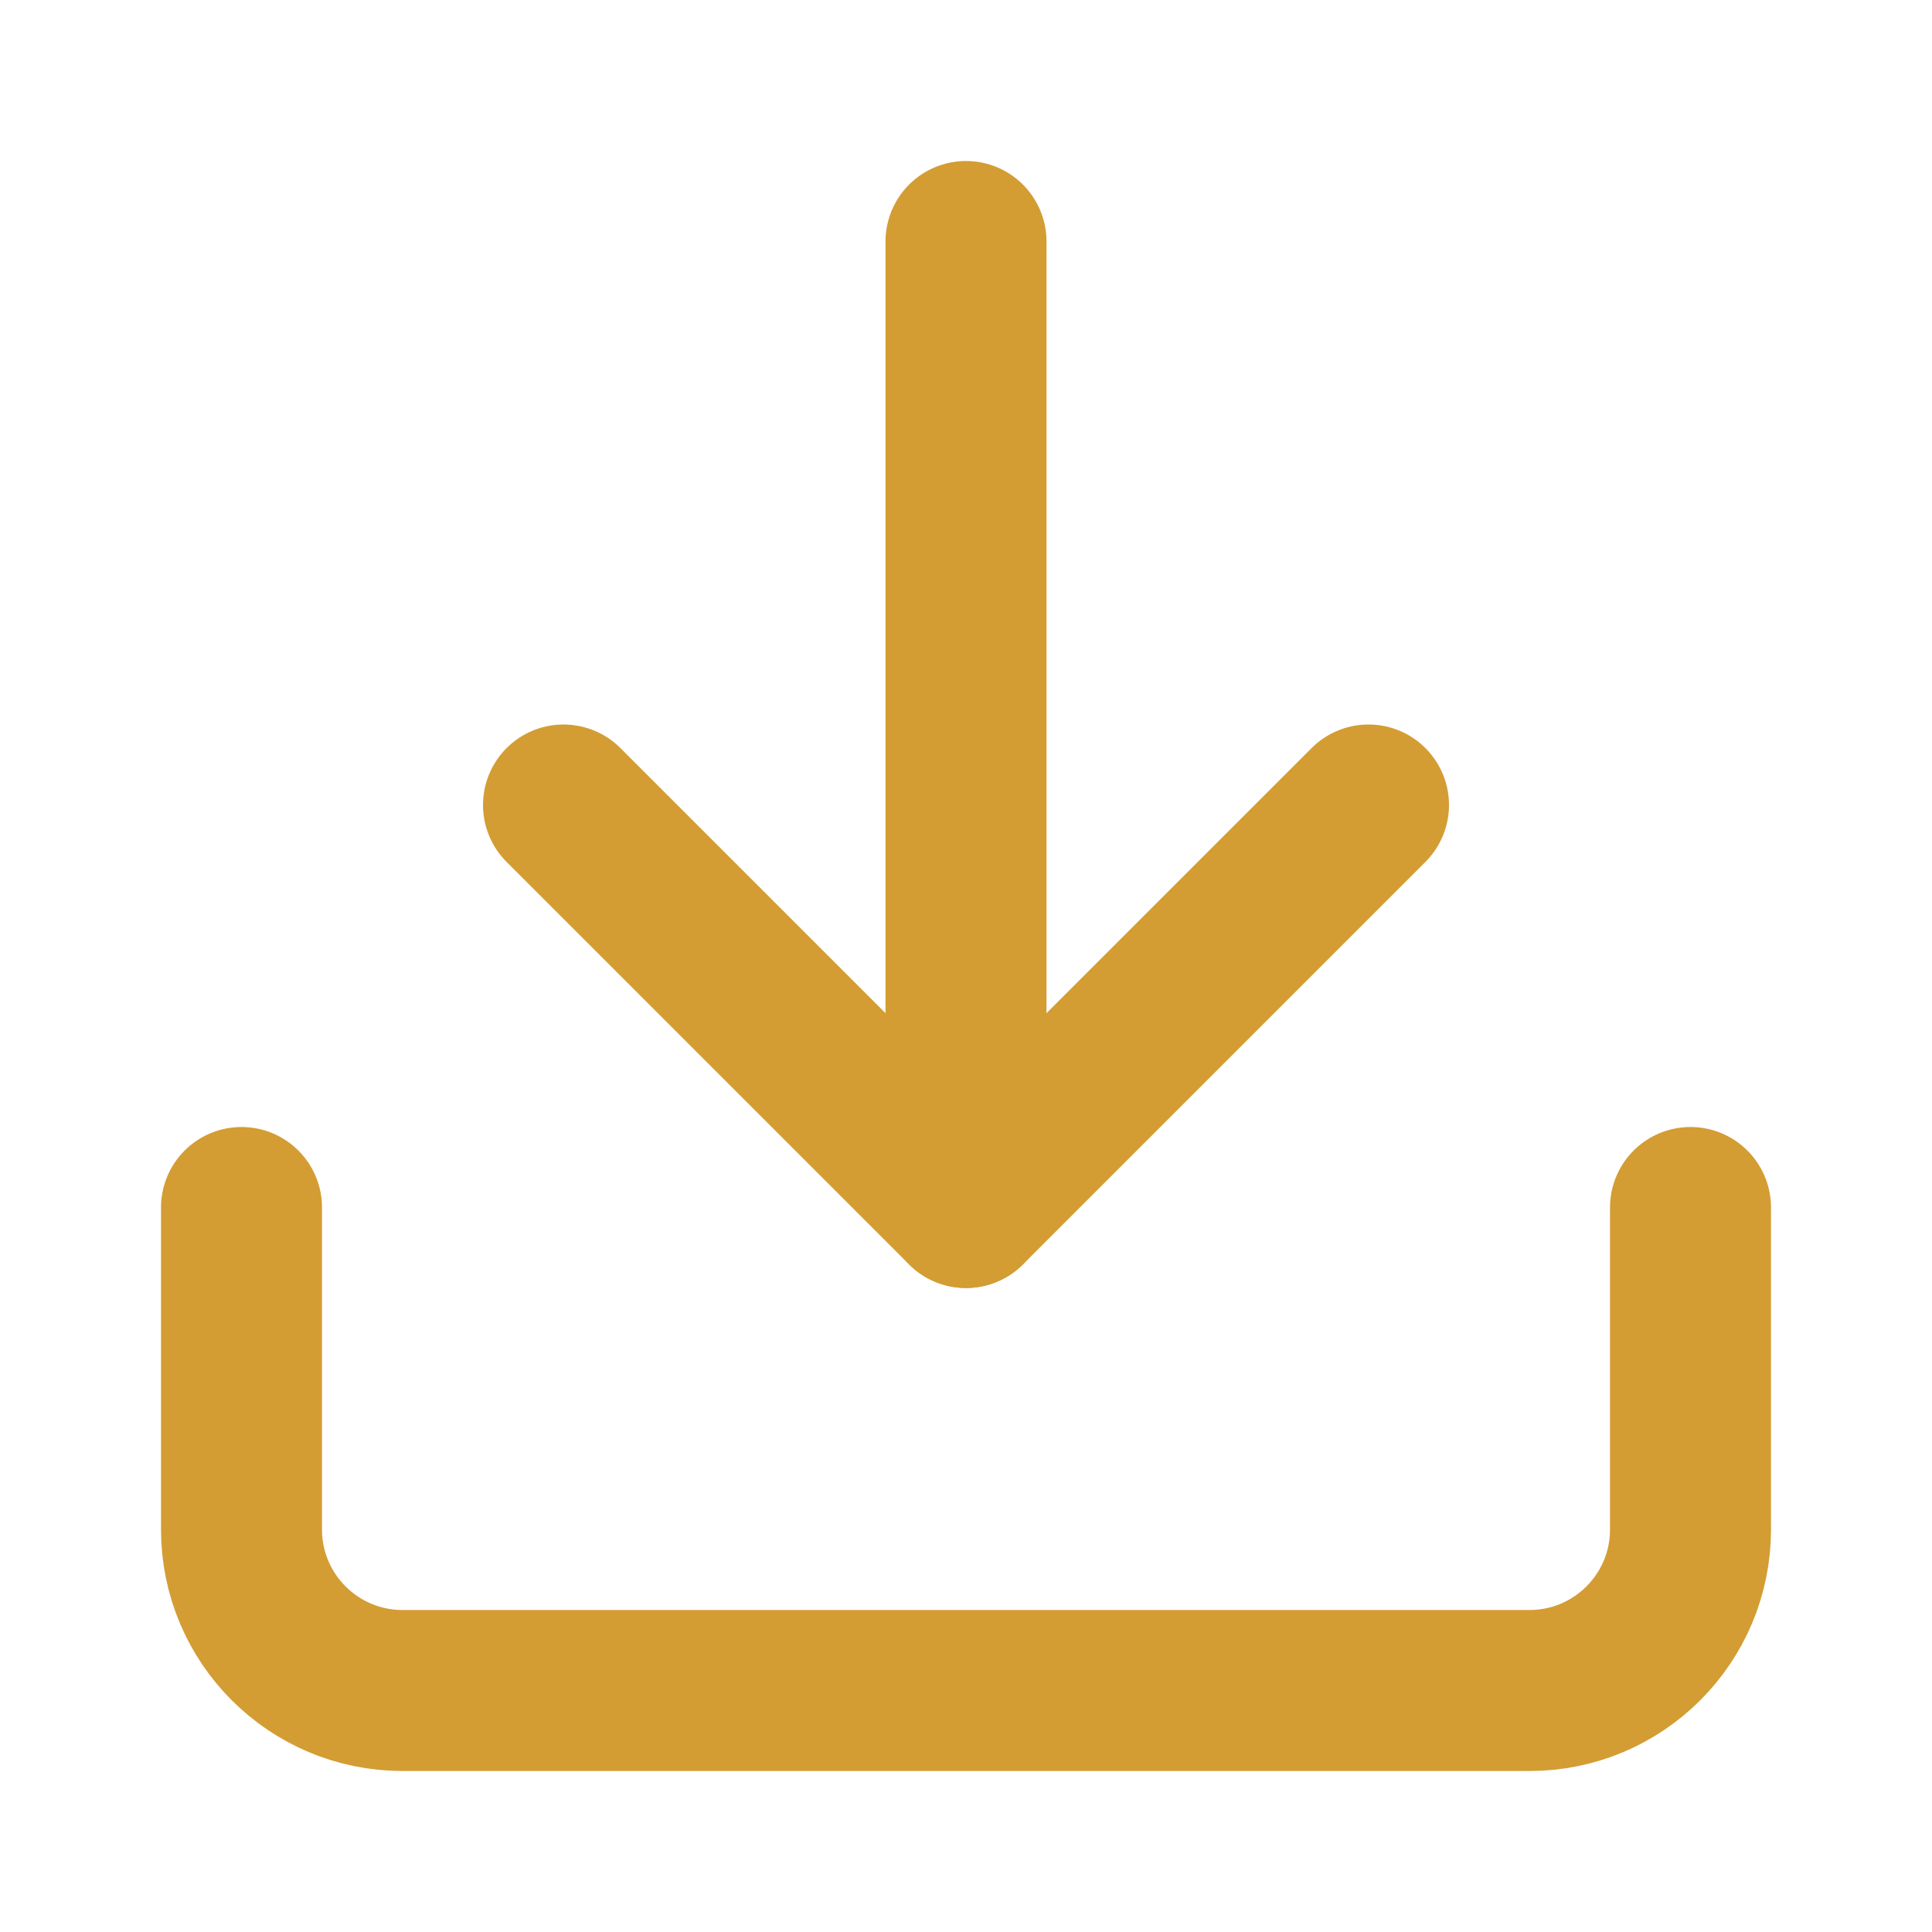
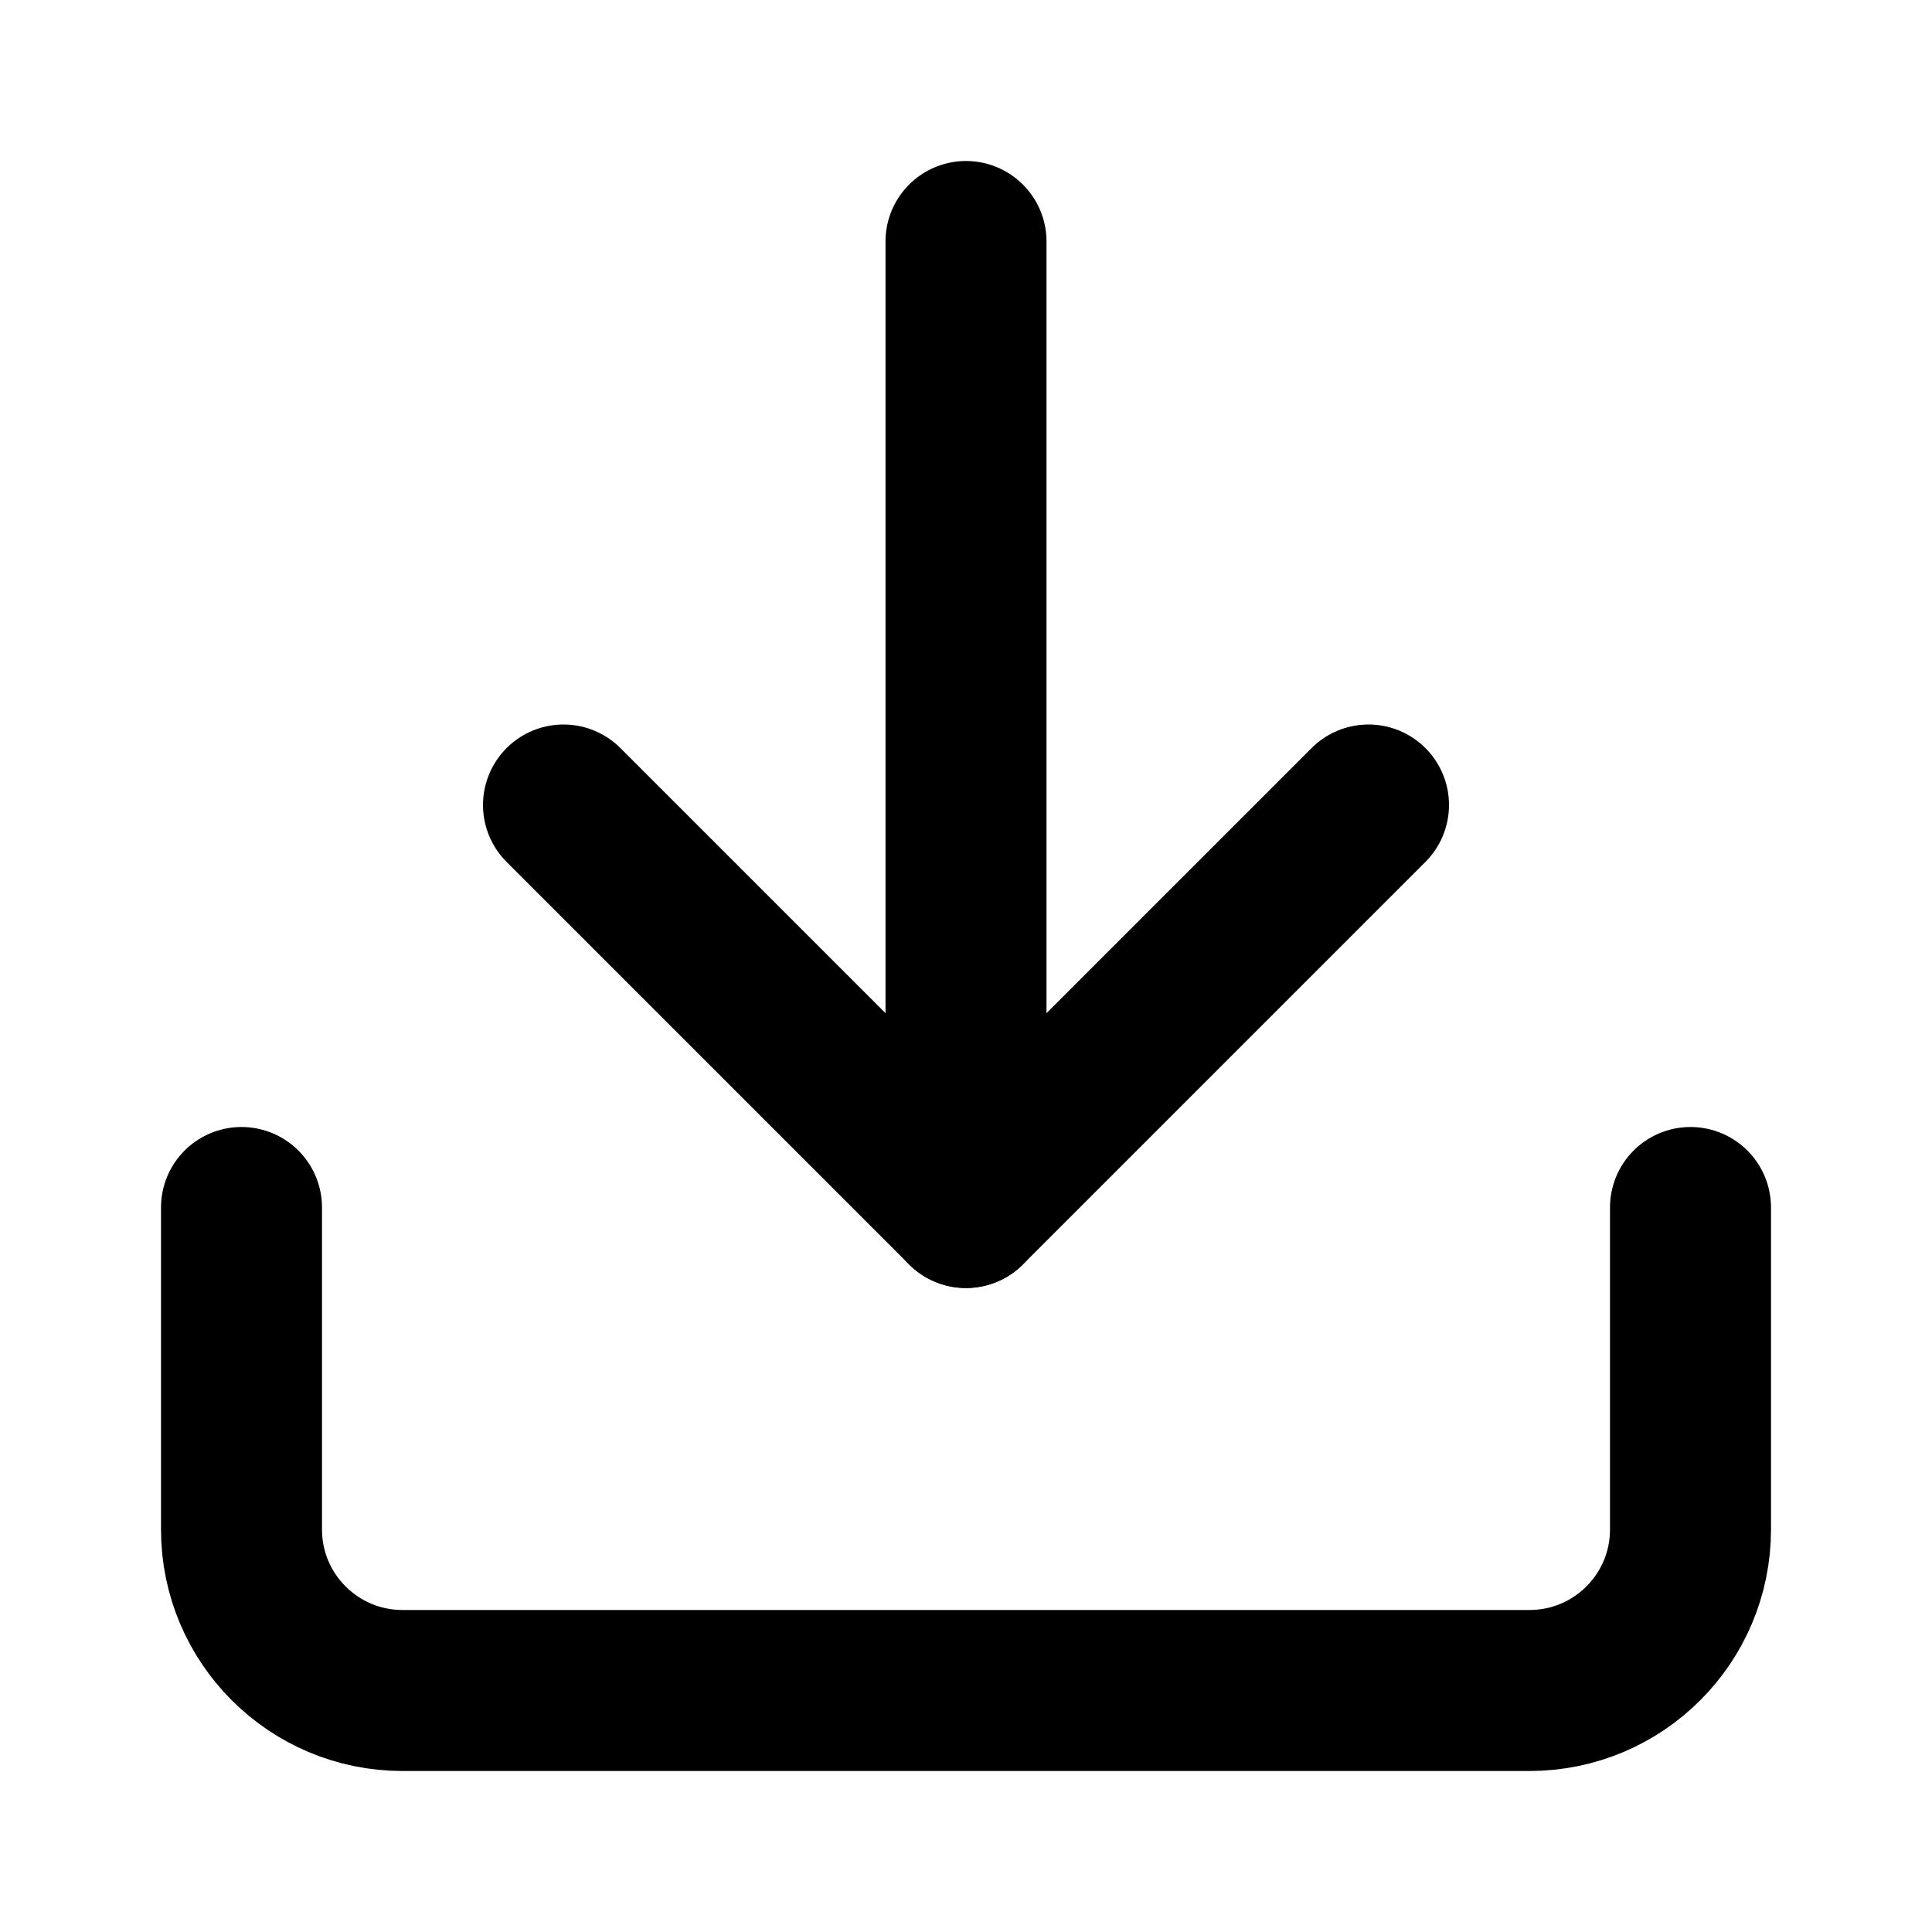
- <svg xmlns="http://www.w3.org/2000/svg" width="24" height="24" viewBox="0 0 24 24" fill="none" stroke="#D39D33" stroke-width="2" stroke-linecap="round" stroke-linejoin="round" class="feather feather-download">
+ <svg xmlns="http://www.w3.org/2000/svg" width="24" height="24" viewBox="0 0 24 24" fill="none" stroke="currentColor" stroke-width="2" stroke-linecap="round" stroke-linejoin="round" class="feather feather-download">
  <path d="M21 15v4a2 2 0 0 1-2 2H5a2 2 0 0 1-2-2v-4" />
  <polyline points="7 10 12 15 17 10" />
  <line x1="12" y1="15" x2="12" y2="3" />
</svg>
